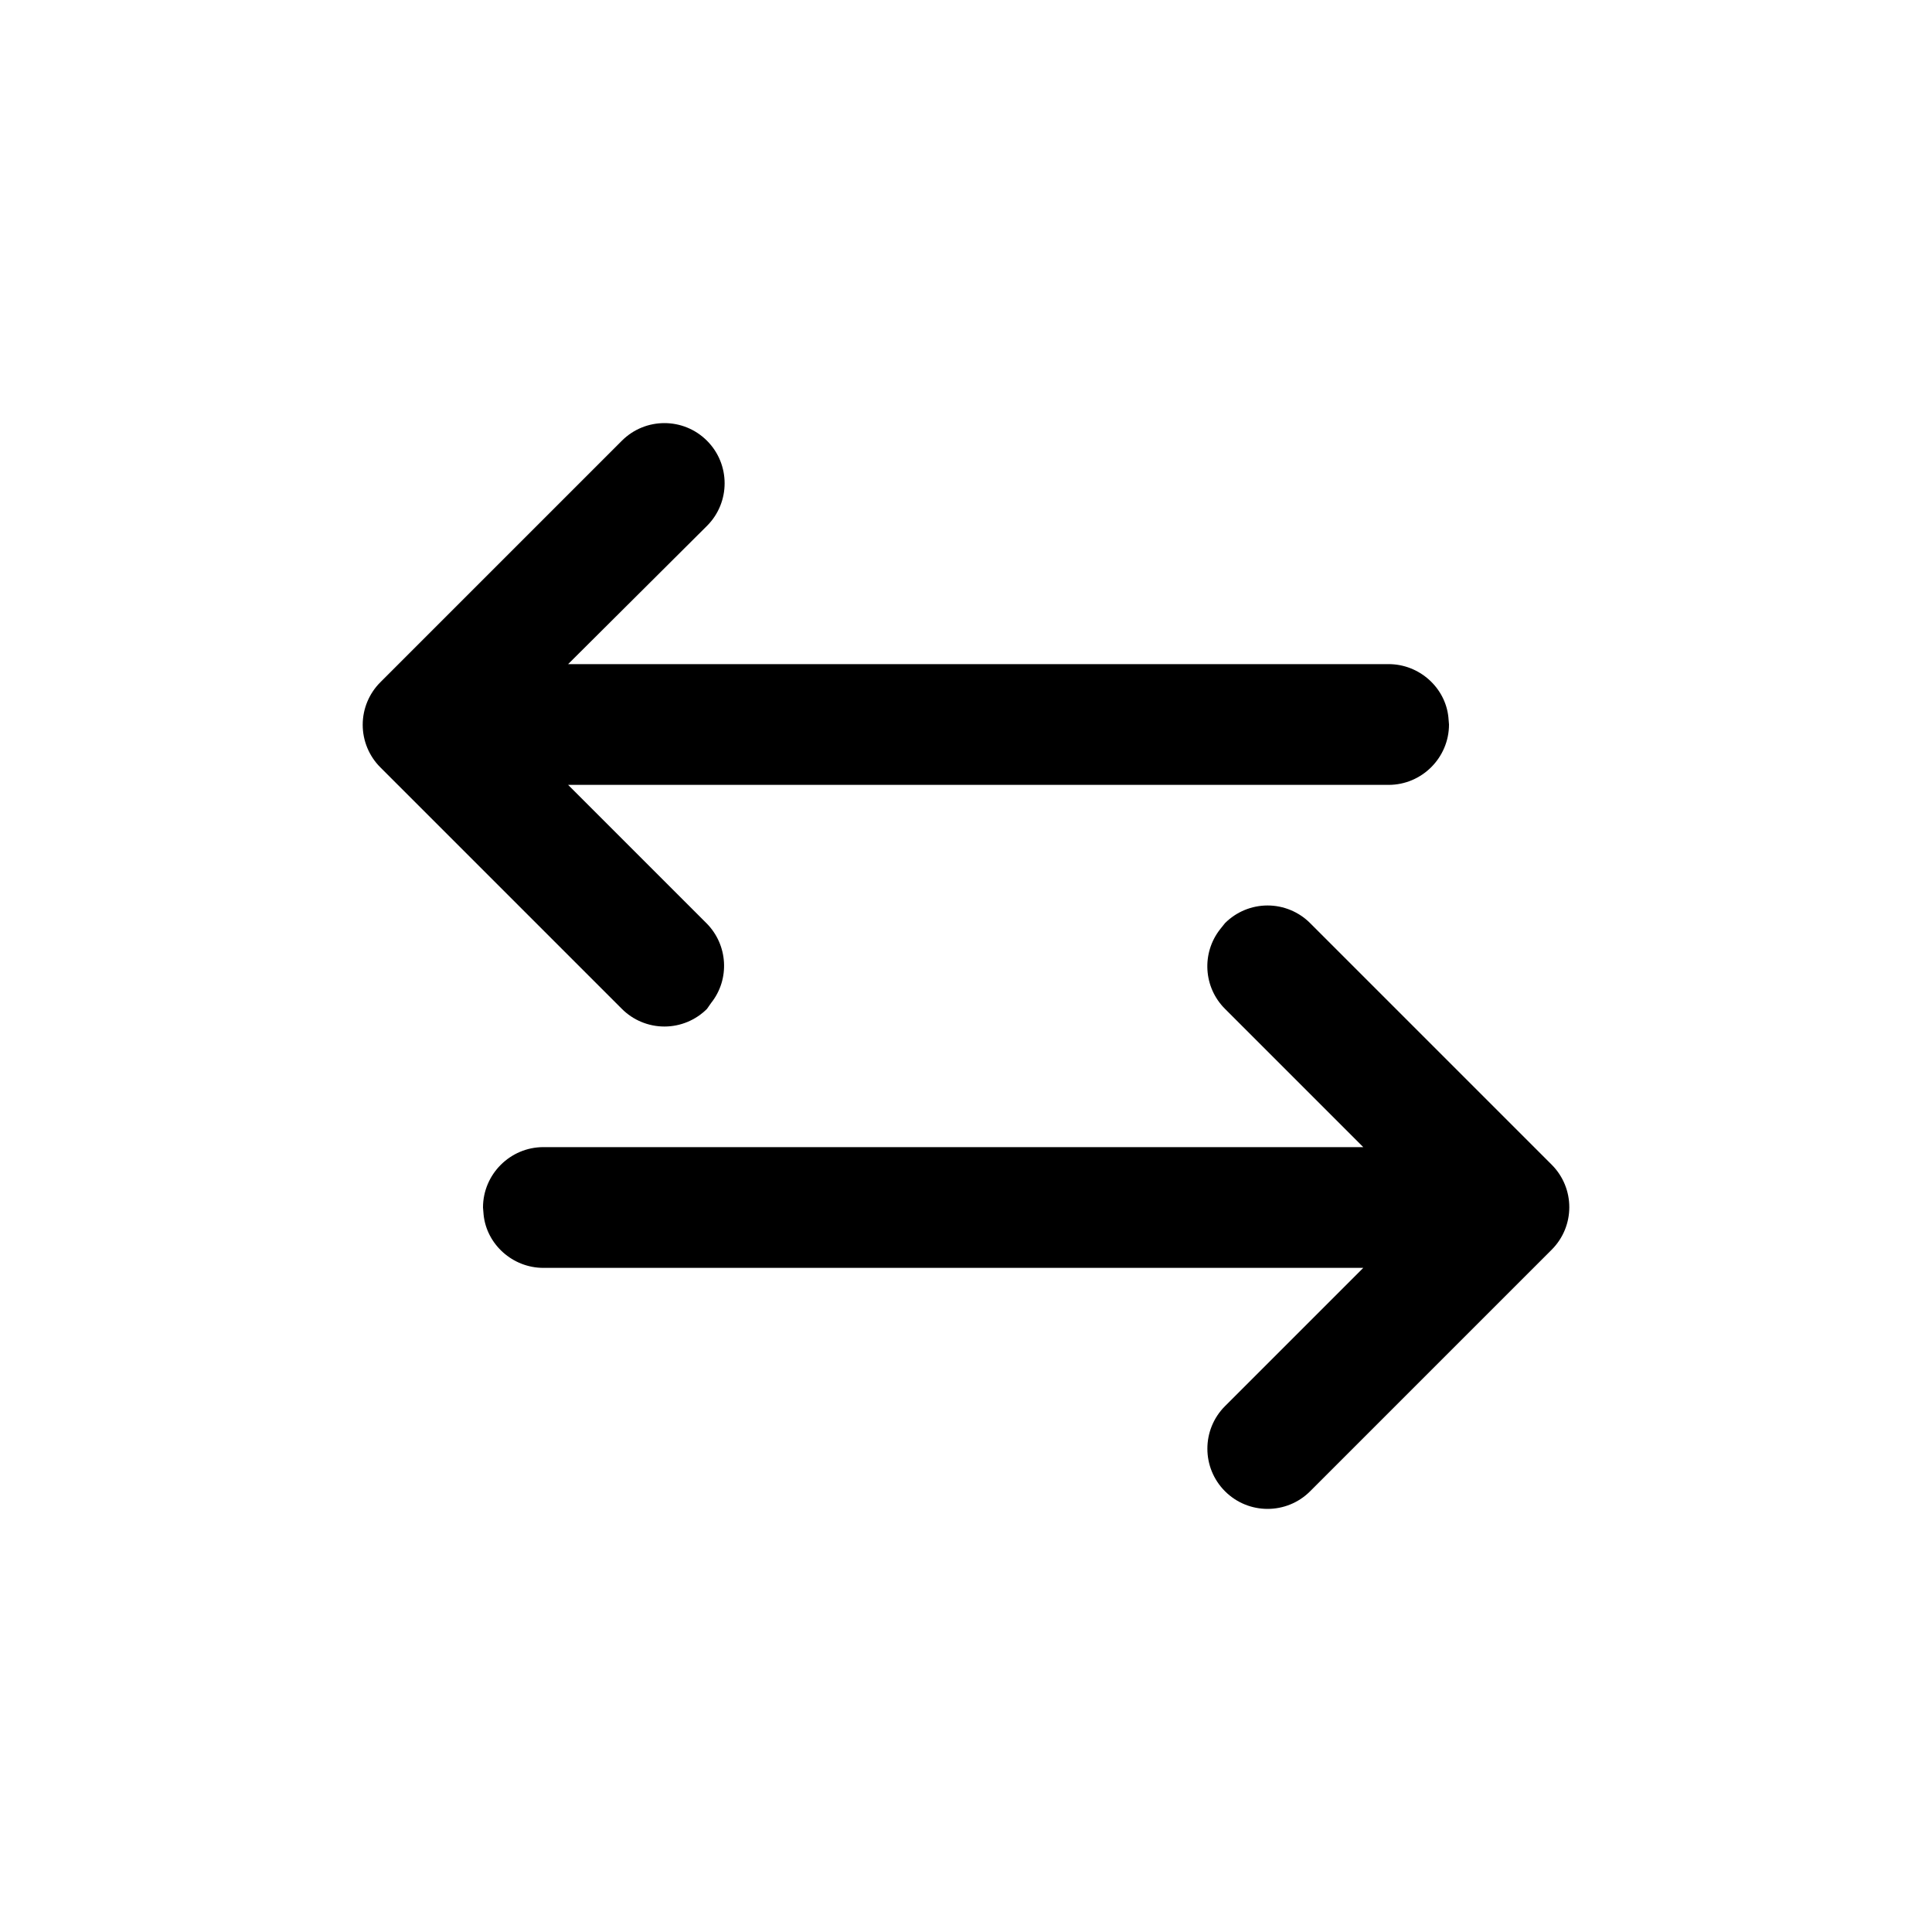
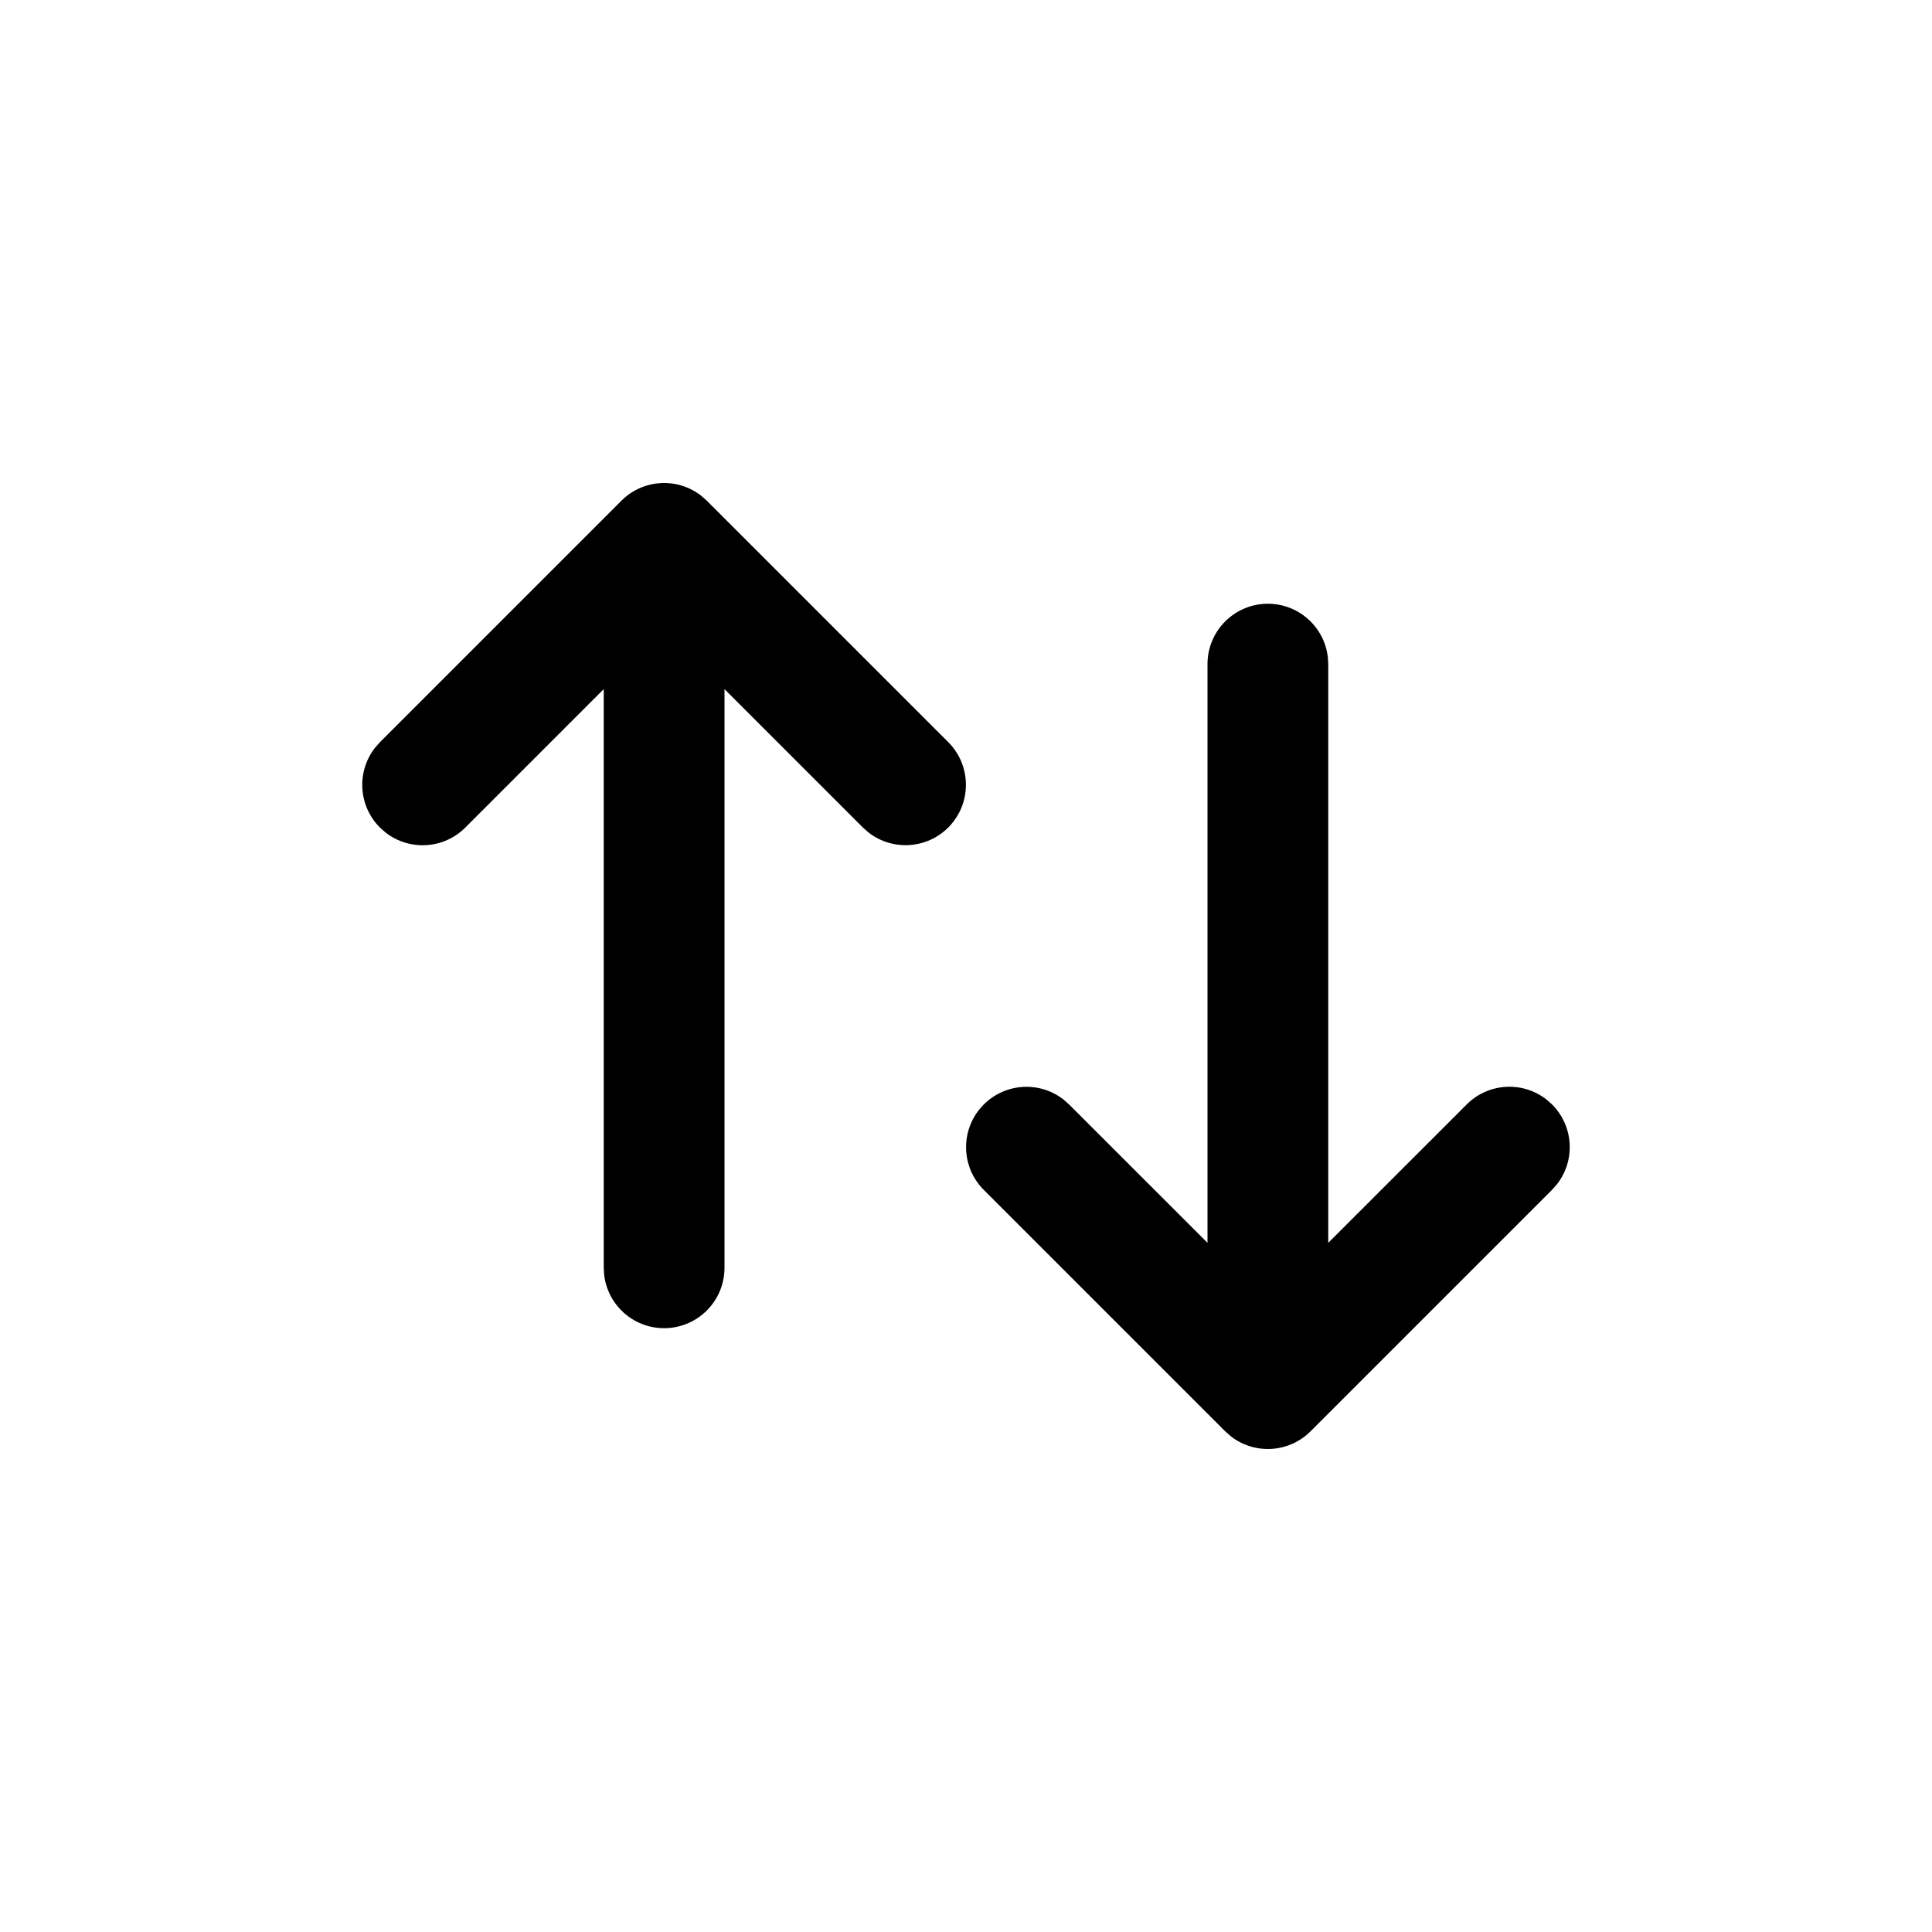
<svg xmlns="http://www.w3.org/2000/svg" viewBox="0 0 32 32">
-   <path d="M11.71 16.71a.996.996 0 0 1-1.41 0l-4-4a.996.996 0 0 1 0-1.41l4-4a.996.996 0 1 1 1.41 1.41L9.41 11H23c.51 0 .94.39.99.88L24 12c0 .55-.45 1-1 1H9.41l2.29 2.29c.36.36.39.93.08 1.32l-.07.1zM20.29 15.29a.996.996 0 0 1 1.41 0l4 4c.39.39.39 1.02 0 1.41l-4 4a.996.996 0 1 1-1.41-1.41L22.58 21H9c-.51 0-.94-.39-.99-.88L8 20c0-.55.45-1 1-1h13.58l-2.29-2.29a.995.995 0 0 1-.08-1.32l.08-.1z" />
+   <path d="M11.613 8.21l.094.083 4 4a1 1 0 0 1-1.32 1.497l-.094-.083L12 11.414V21a1 1 0 0 1-1.993.117L10 21v-9.586l-2.293 2.293a1 1 0 0 1-1.32.083l-.094-.083a1 1 0 0 1-.083-1.32l.083-.094 4-4a1 1 0 0 1 1.32-.083zM21 10a1 1 0 0 1 .993.883L22 11v9.585l2.293-2.292a1 1 0 0 1 1.32-.083l.094.083a1 1 0 0 1 .083 1.32l-.083.094-4 4a1 1 0 0 1-1.32.083l-.094-.083-4-4a1 1 0 0 1 1.32-1.497l.094.083L20 20.585V11a1 1 0 0 1 1-1z" />
</svg>
